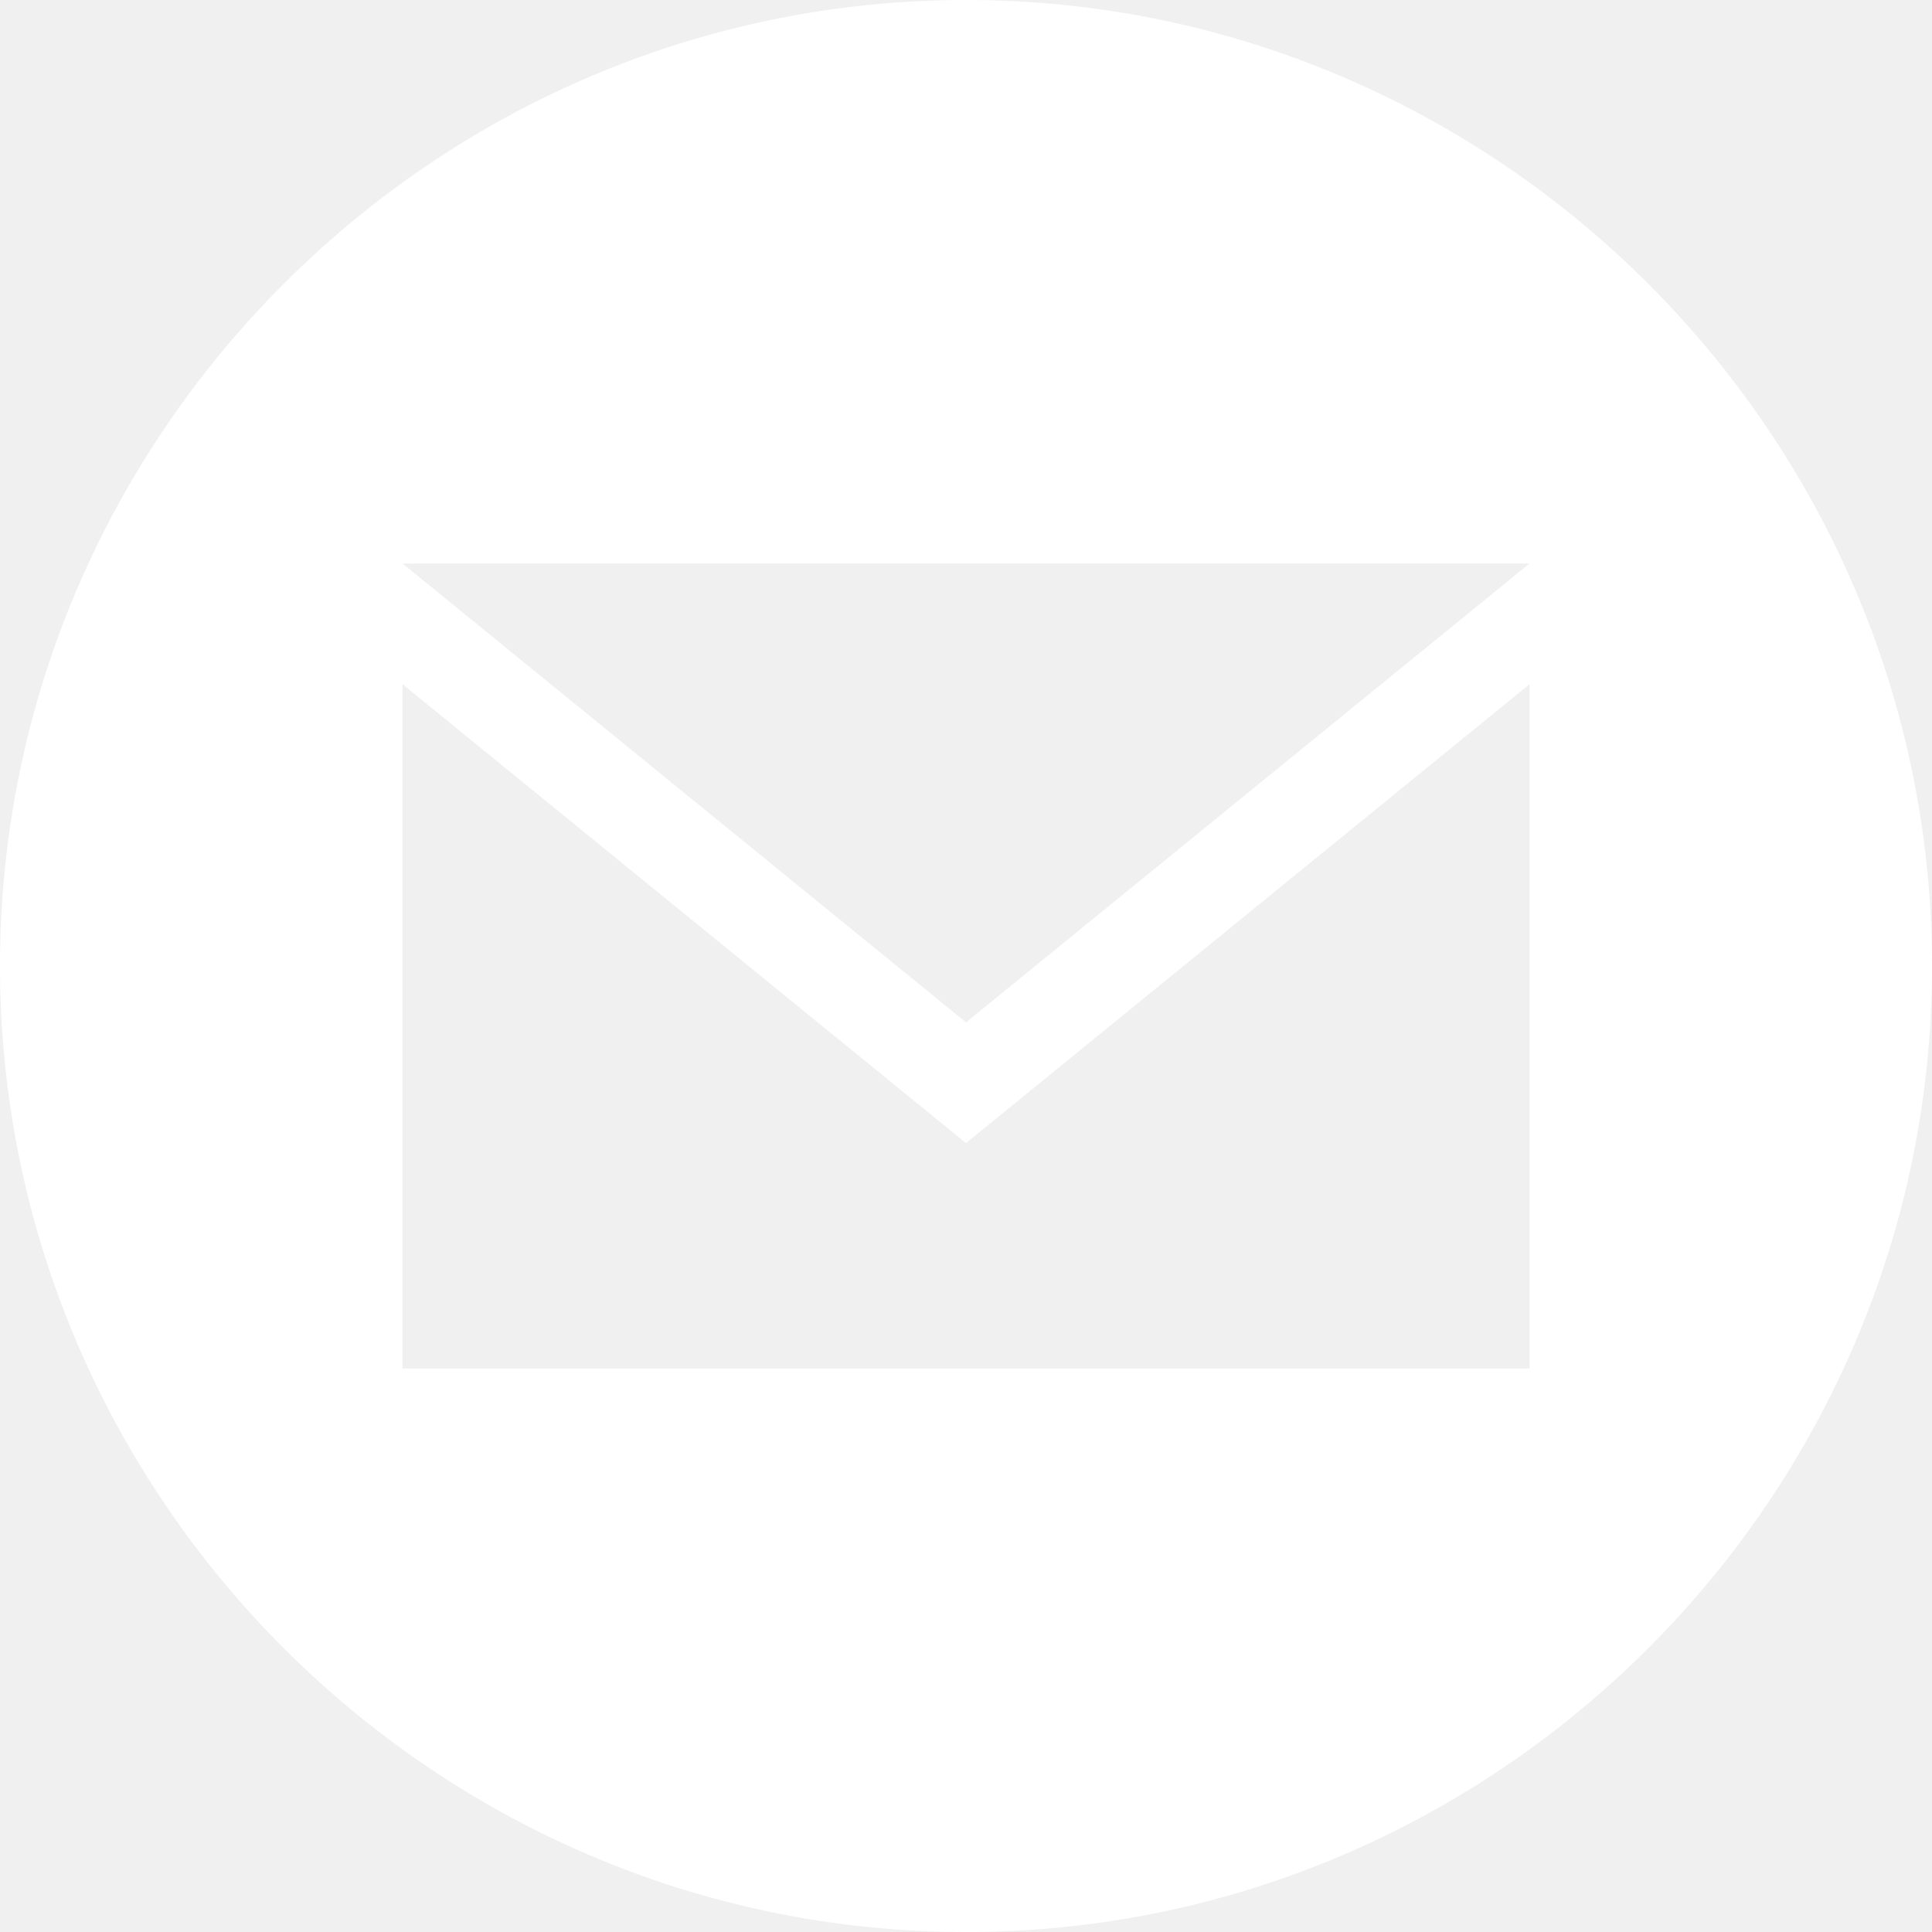
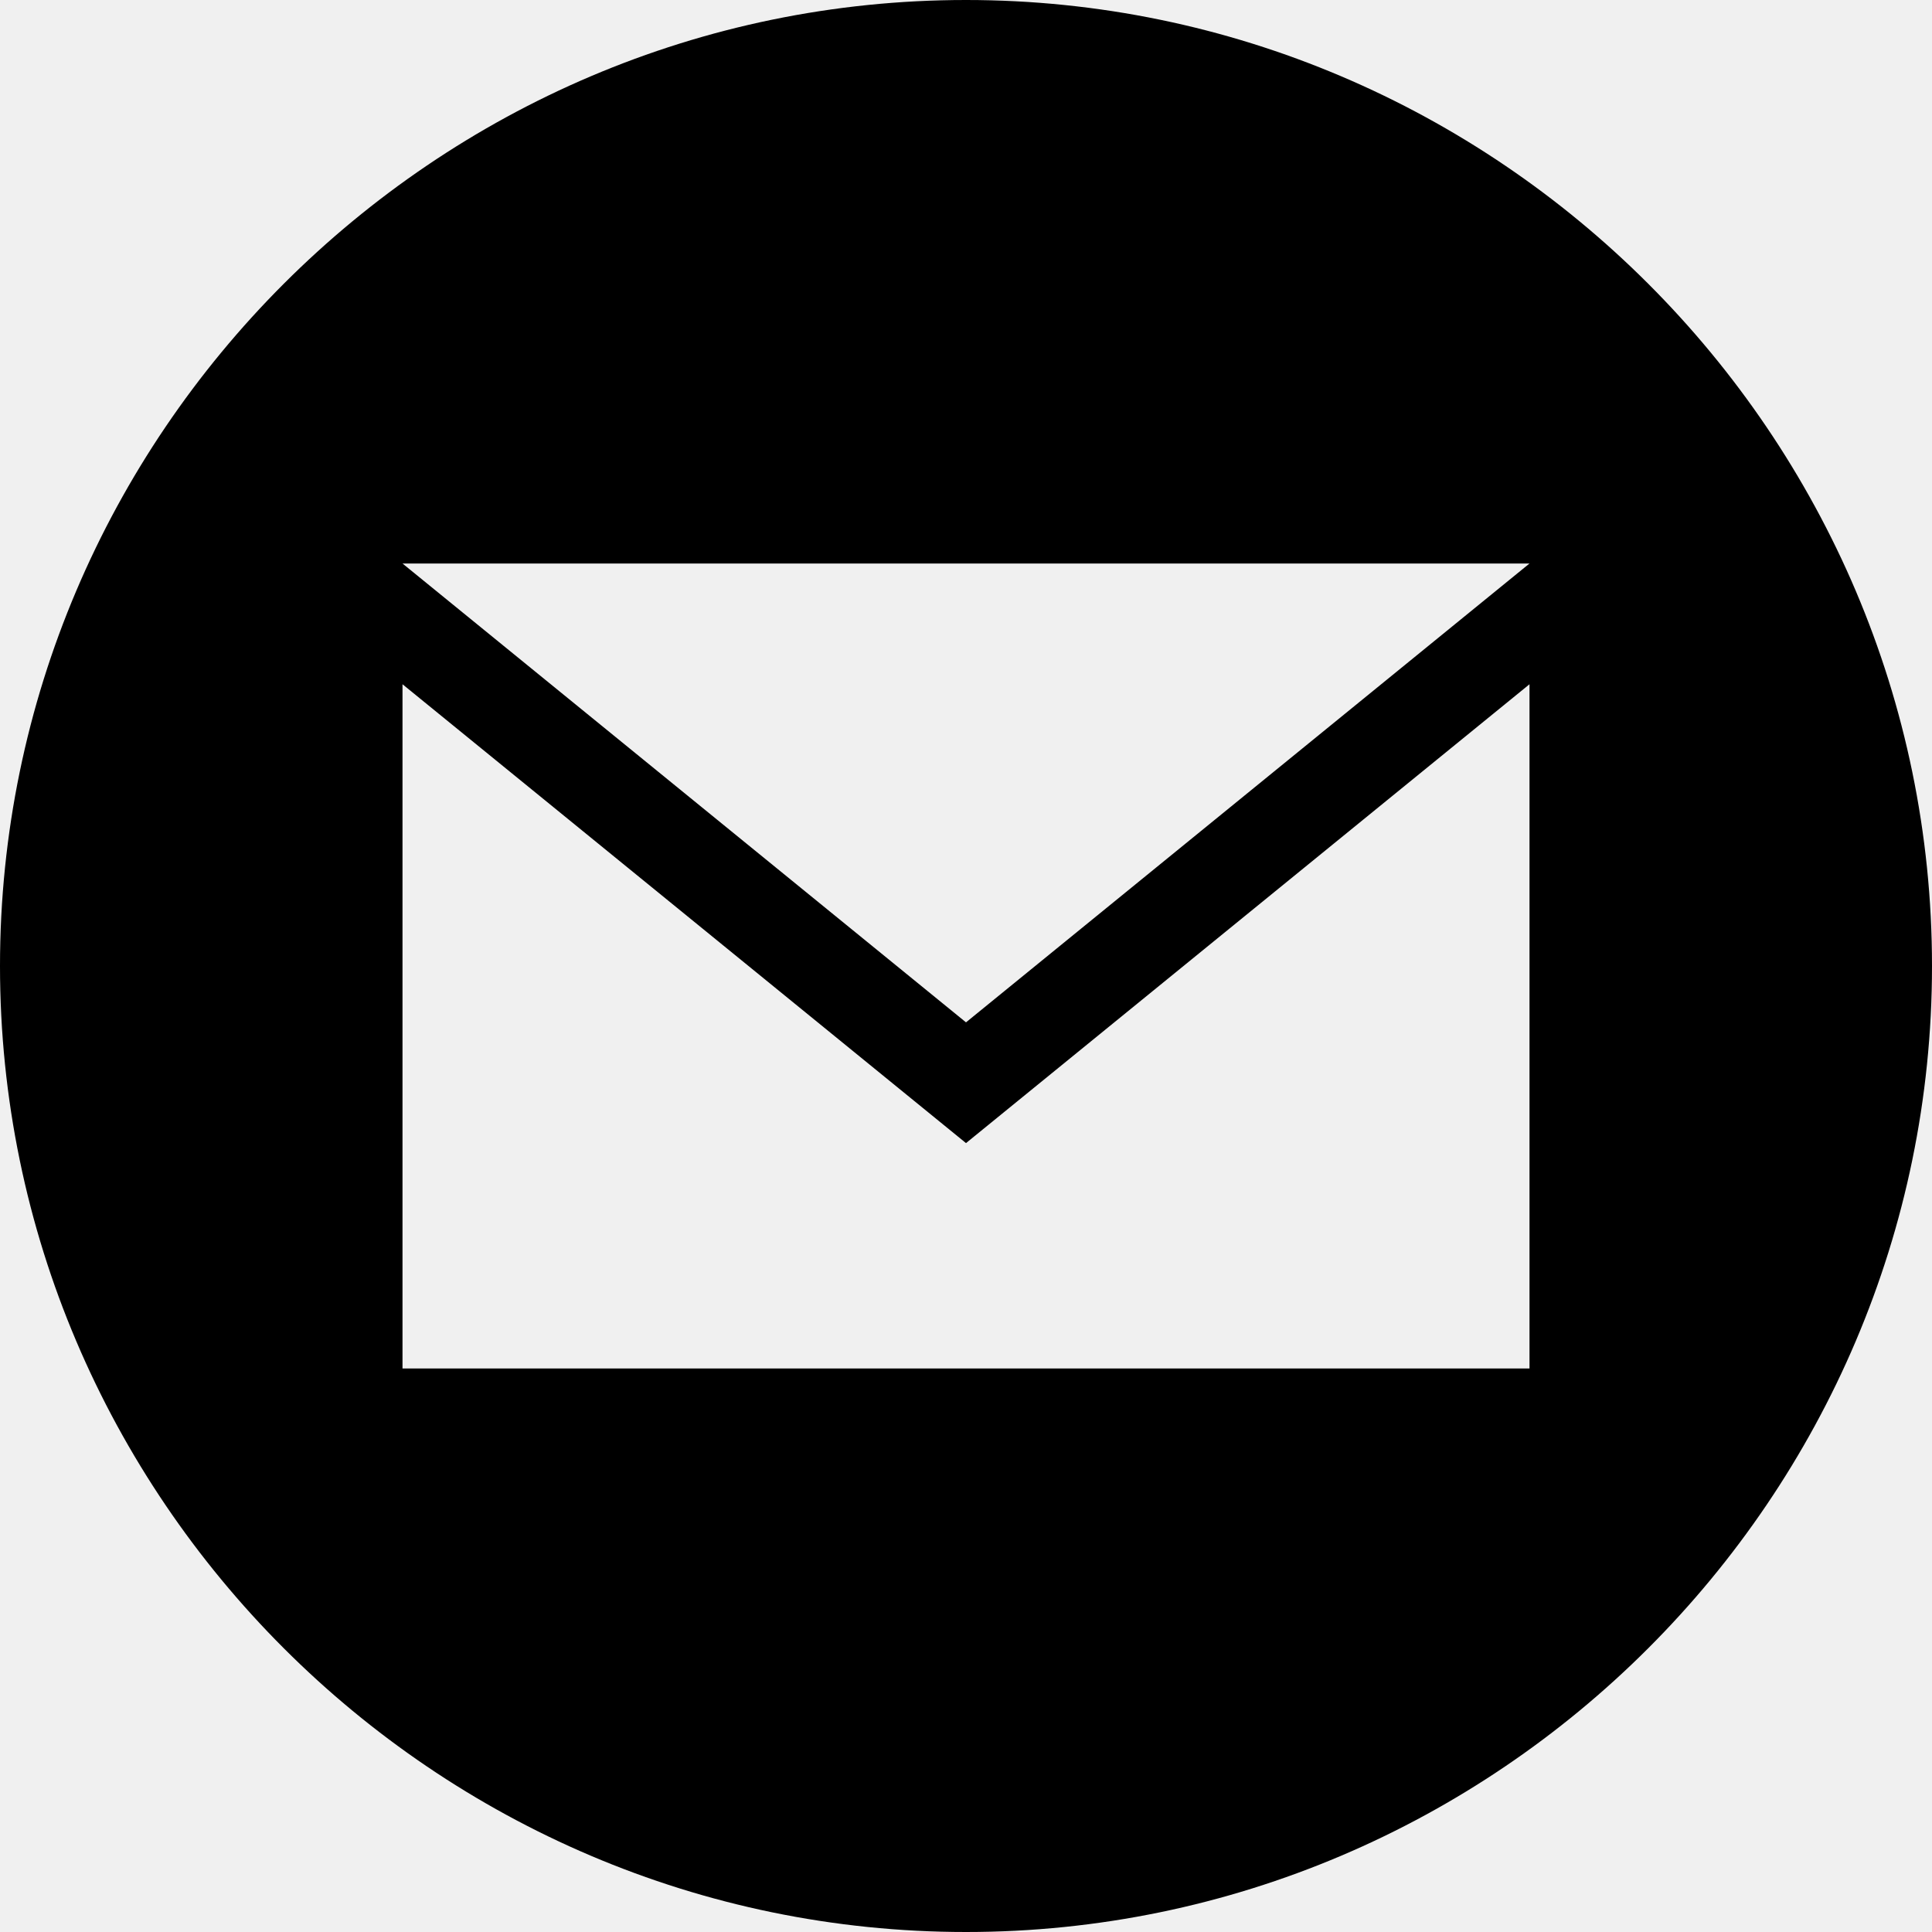
<svg xmlns="http://www.w3.org/2000/svg" version="1.1" id="Layer_1" x="0px" y="0px" viewBox="0 0 24 24" style="enable-background:new 0 0 24 24;" xml:space="preserve">
-   <style type="text/css">
- 	.st0{fill:#FFFFFF;}
- </style>
-   <path class="st0" d="M12,0C5.4,0,0,5.4,0,12s5.4,12,12,12s12-5.4,12-12S18.6,0,12,0z M19,7l-7,5.7L5,7C5,7,19,7,19,7z M19,17H5V8.5  l7,5.7l7-5.7V17z" />
+   <path d="M12,0C5.4,0,0,5.4,0,12s5.4,12,12,12s12-5.4,12-12S18.6,0,12,0z M19,7l-7,5.7L5,7H19z M19,17H5V8.5l7,5.7l7-5.7V17z" />
</svg>
